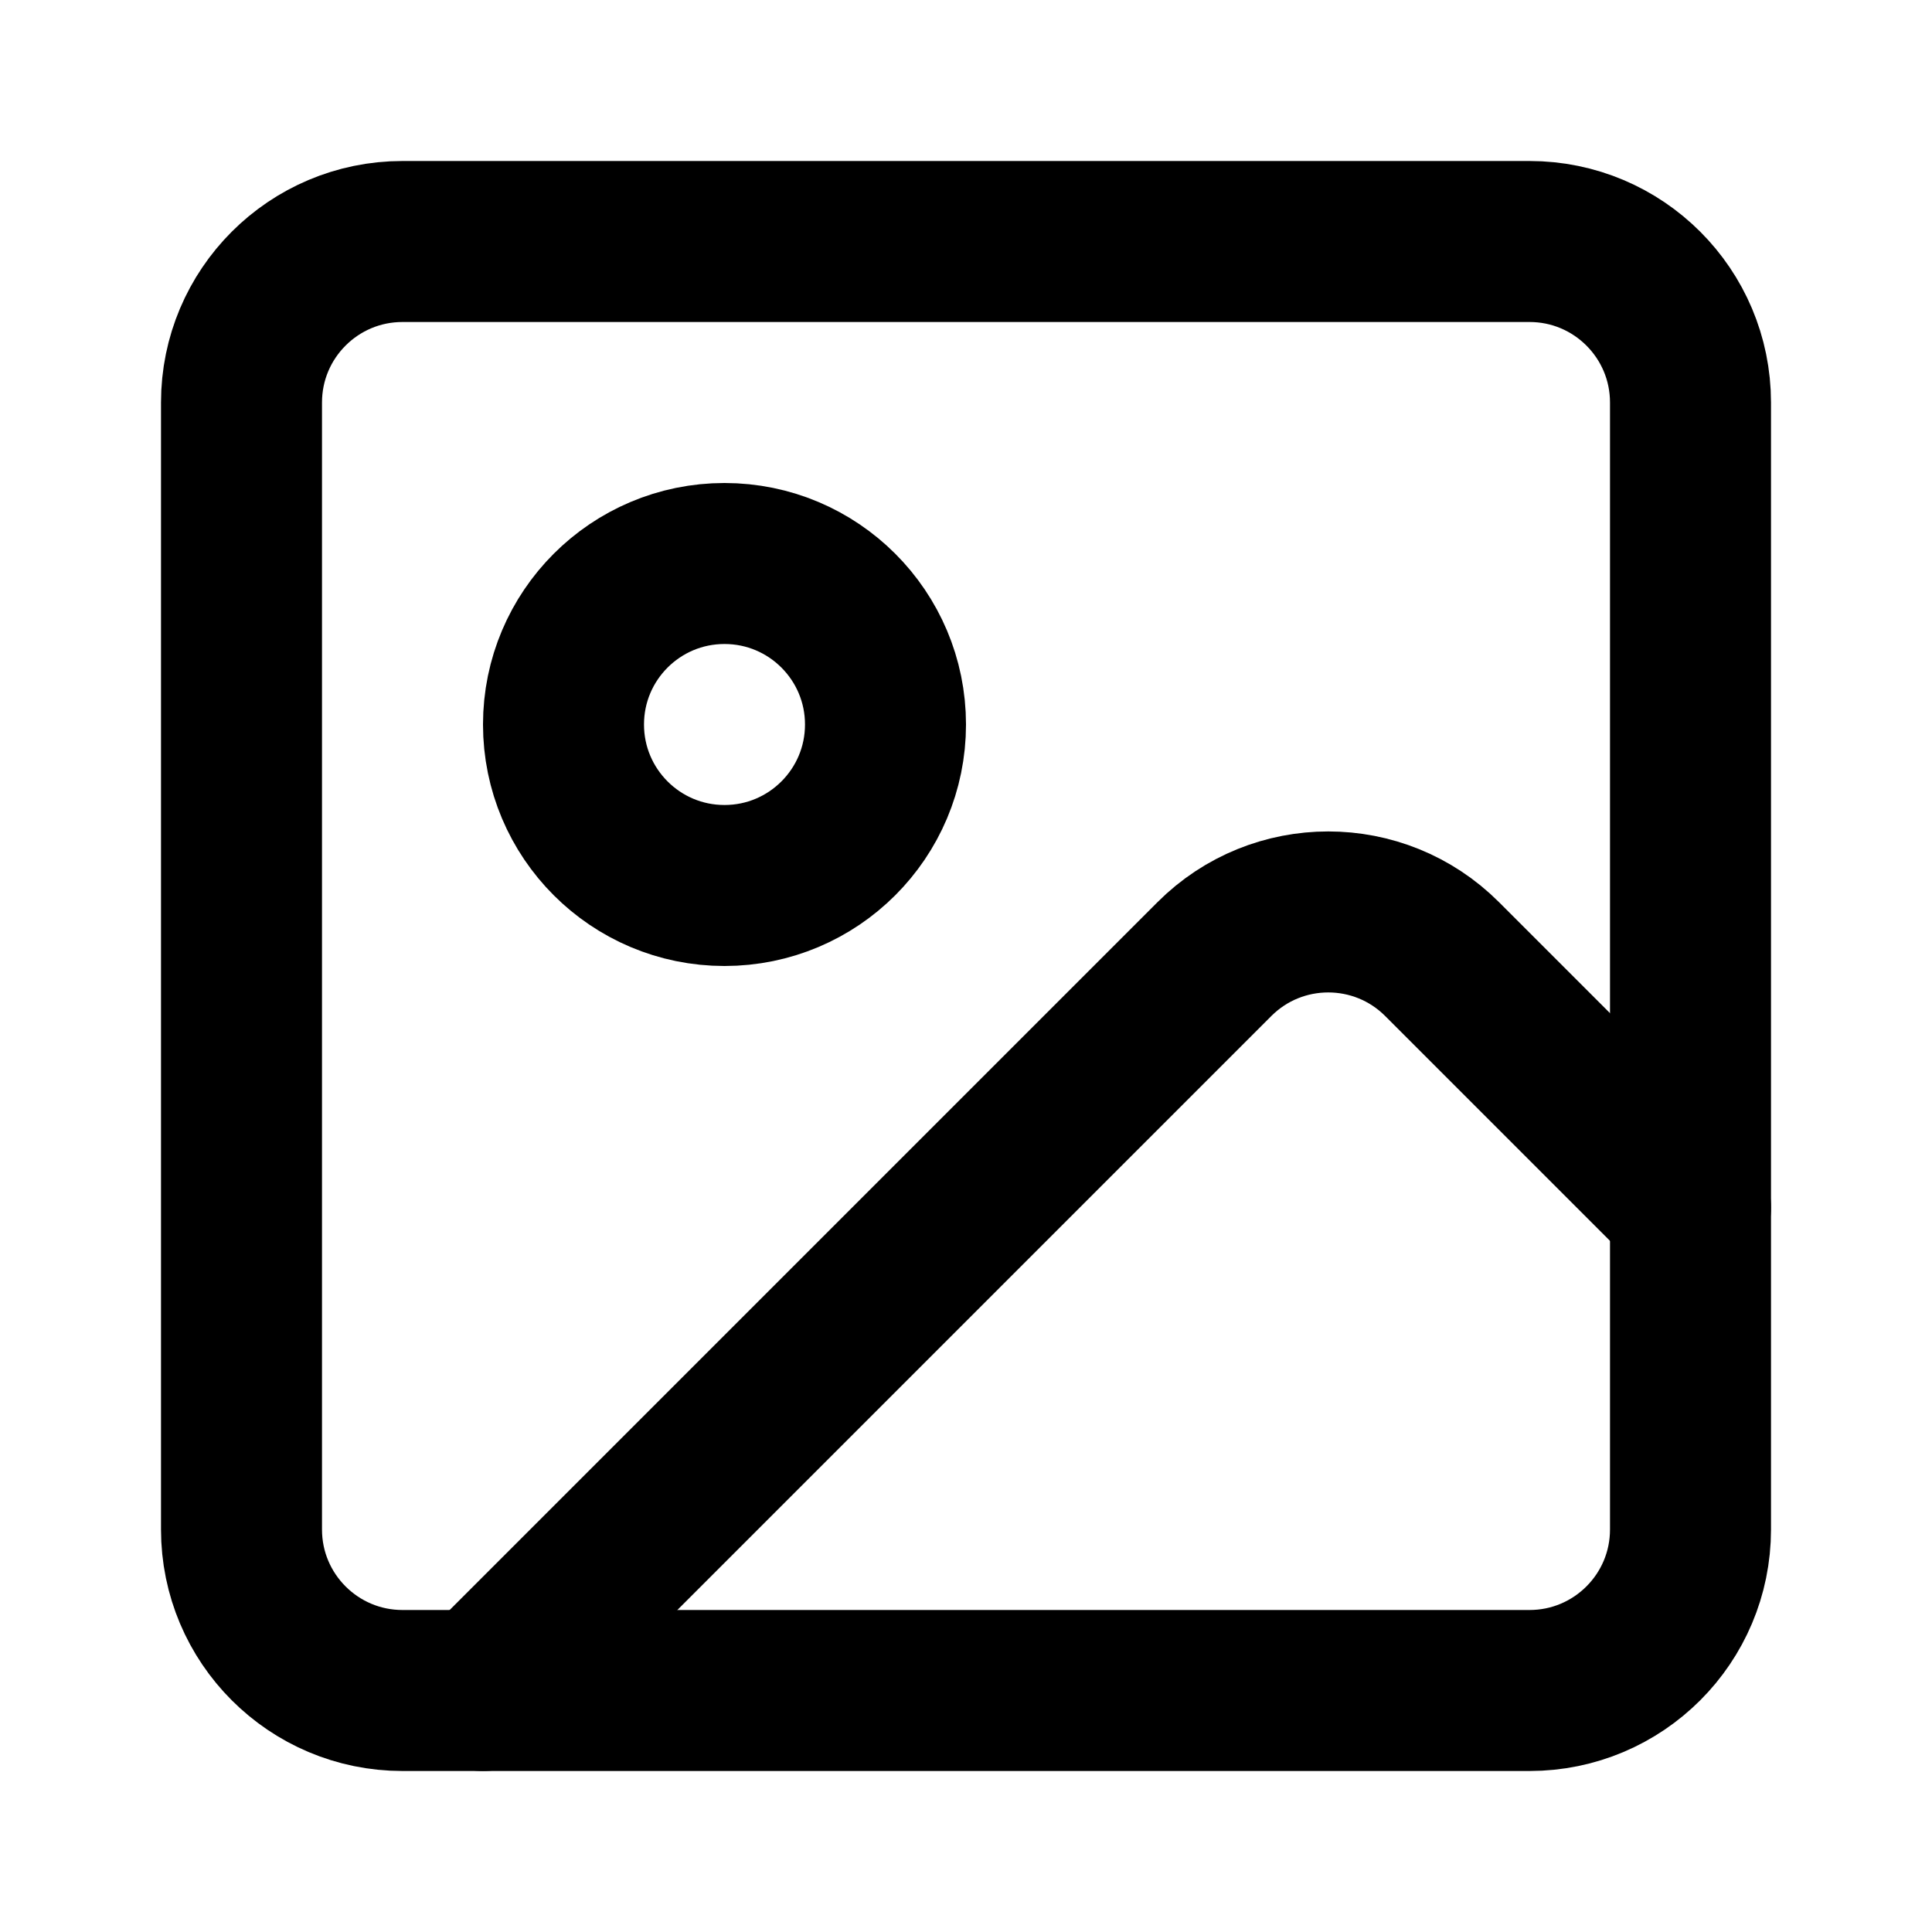
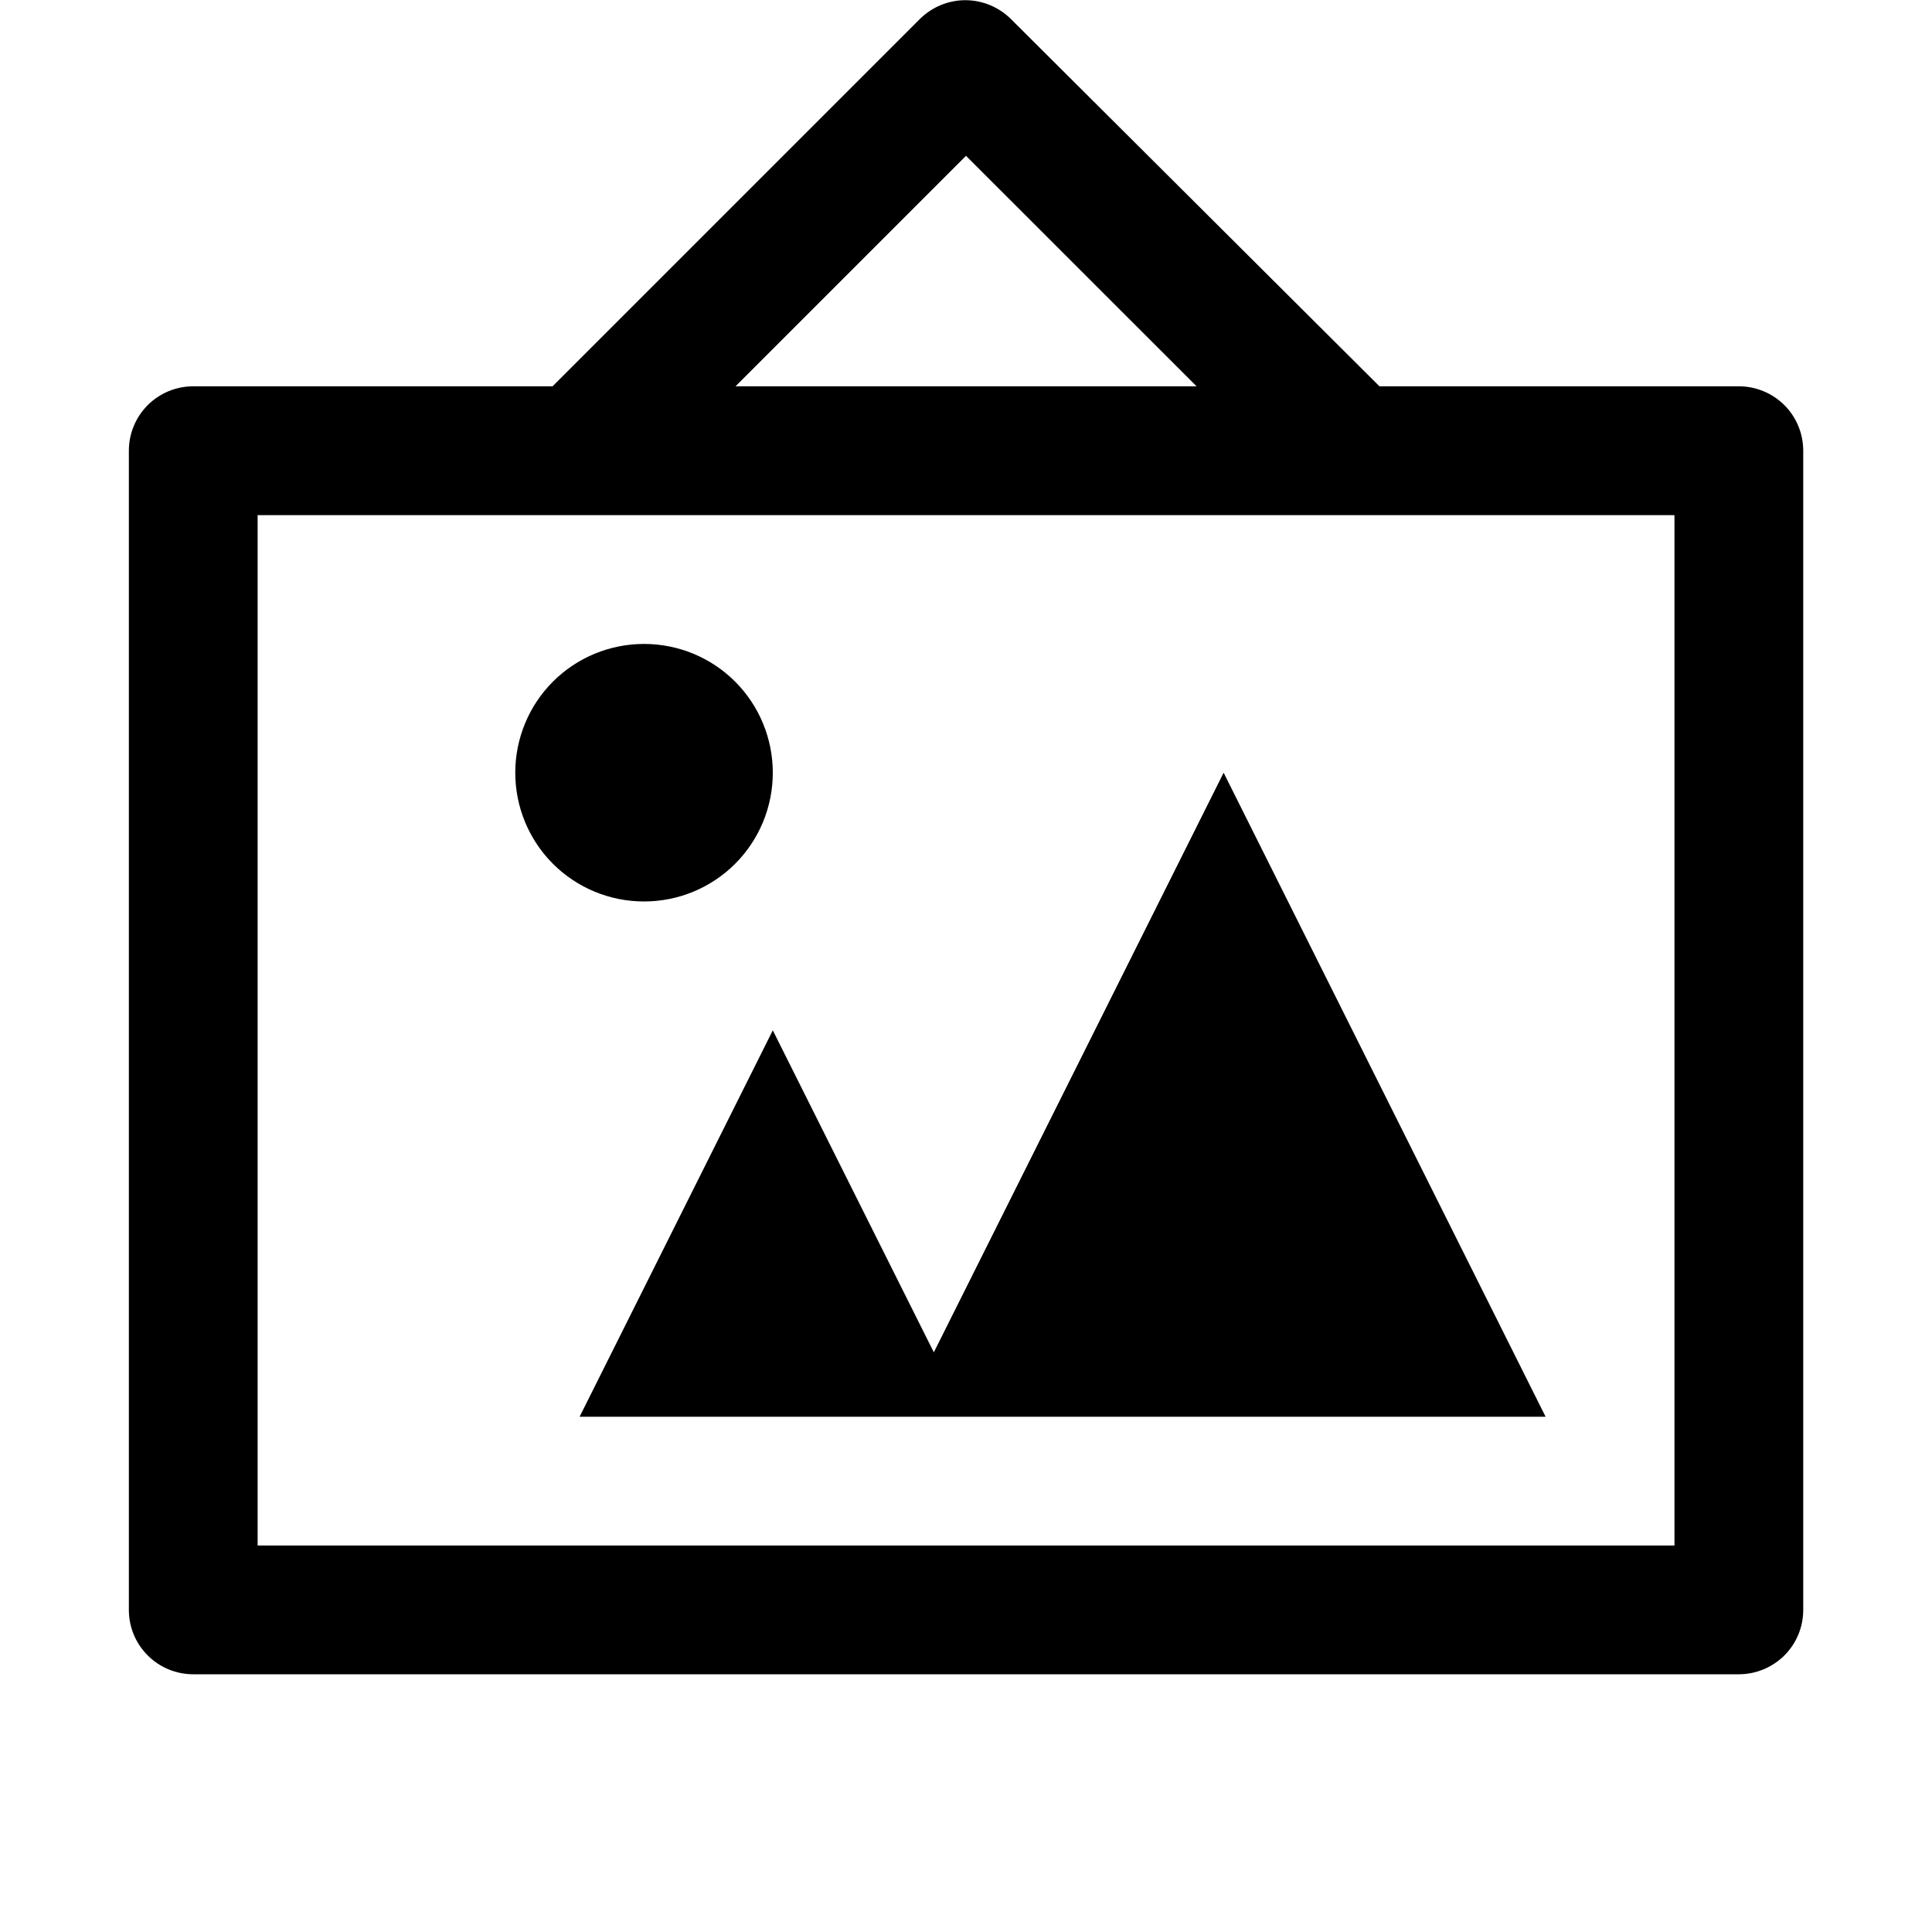
- <svg xmlns="http://www.w3.org/2000/svg" class="lucide lucide-image" width="24" height="24" viewBox="0 0 24 24" fill="none" stroke="currentColor" stroke-width="2" stroke-linecap="round" stroke-linejoin="round">
-   <rect width="18" height="18" x="3" y="3" rx="2" ry="2" />
-   <circle cx="9" cy="9" r="2" />
-   <path d="m21 15-3.086-3.086a2 2 0 0 0-2.828 0L6 21" />
+ <svg xmlns="http://www.w3.org/2000/svg" width="20" height="20" viewBox="0 0 20 20" fill="none">
+   <g clip-path="url(#clip0_626_11751)">
+     <path d="M14.28 3.999L10.467 0.199C10.342 0.074 10.173 0.003 9.996 0.002C9.82 0.001 9.65 0.071 9.524 0.195L9.52 0.199L5.72 3.999H2C1.824 3.999 1.654 4.069 1.529 4.194C1.404 4.319 1.334 4.489 1.334 4.666V16.666C1.334 16.843 1.404 17.012 1.529 17.137C1.654 17.262 1.824 17.332 2 17.332H18C18.177 17.332 18.346 17.262 18.472 17.137C18.597 17.012 18.667 16.843 18.667 16.666V4.666C18.667 4.489 18.597 4.319 18.472 4.194C18.346 4.069 18.177 3.999 18 3.999H14.28ZM10 1.613L12.387 3.999H7.614L10 1.613ZM17.334 15.999H2.667V5.333H17.334V15.999ZM6.667 9.332C6.313 9.332 5.974 9.192 5.724 8.942C5.474 8.692 5.334 8.353 5.334 7.999C5.334 7.646 5.474 7.306 5.724 7.056C5.974 6.806 6.313 6.666 6.667 6.666C7.021 6.666 7.36 6.806 7.61 7.056C7.86 7.306 8 7.646 8 7.999C8 8.353 7.86 8.692 7.61 8.942C7.36 9.192 7.021 9.332 6.667 9.332ZM16 14.666H6L8 10.666L9.667 13.999L12.667 7.999L16 14.666Z" fill="currentColor" />
+   </g>
+   <defs>
+     <clipPath id="clip0_626_11751">
+       <rect width="19.037" height="19.037" fill="currentColor" transform="scale(1.05058)" />
+     </clipPath>
+   </defs>
</svg>
